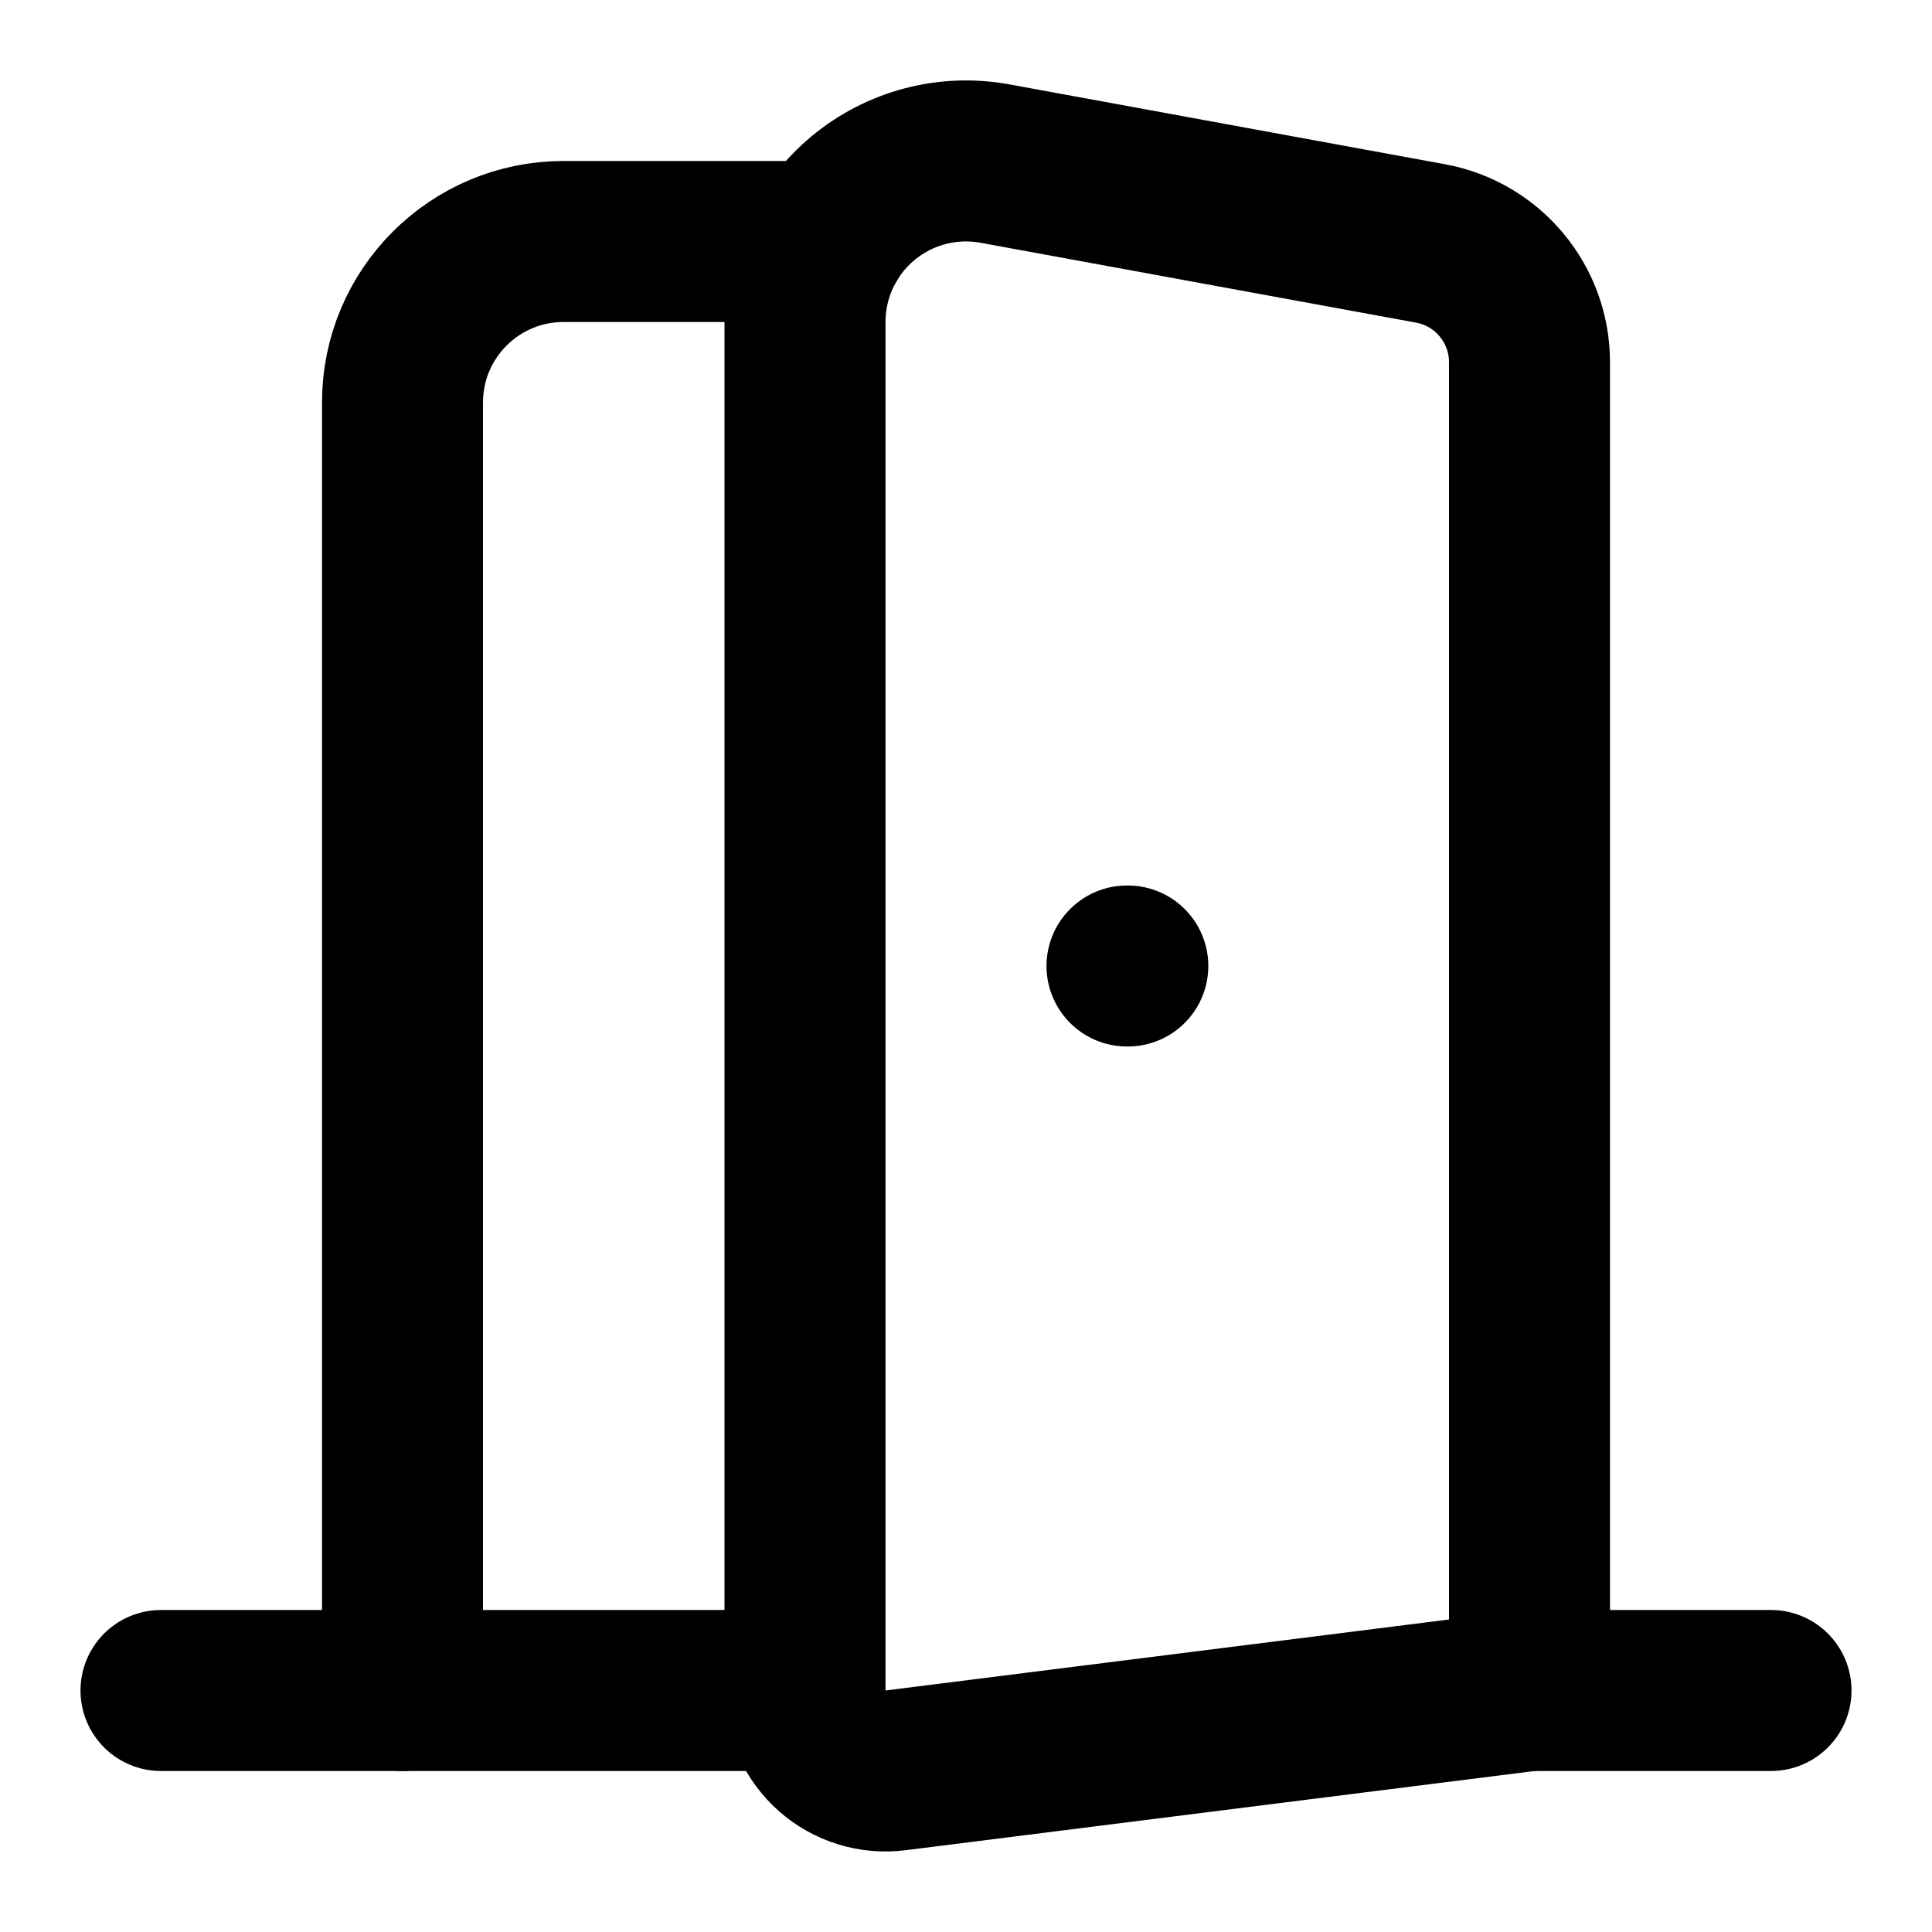
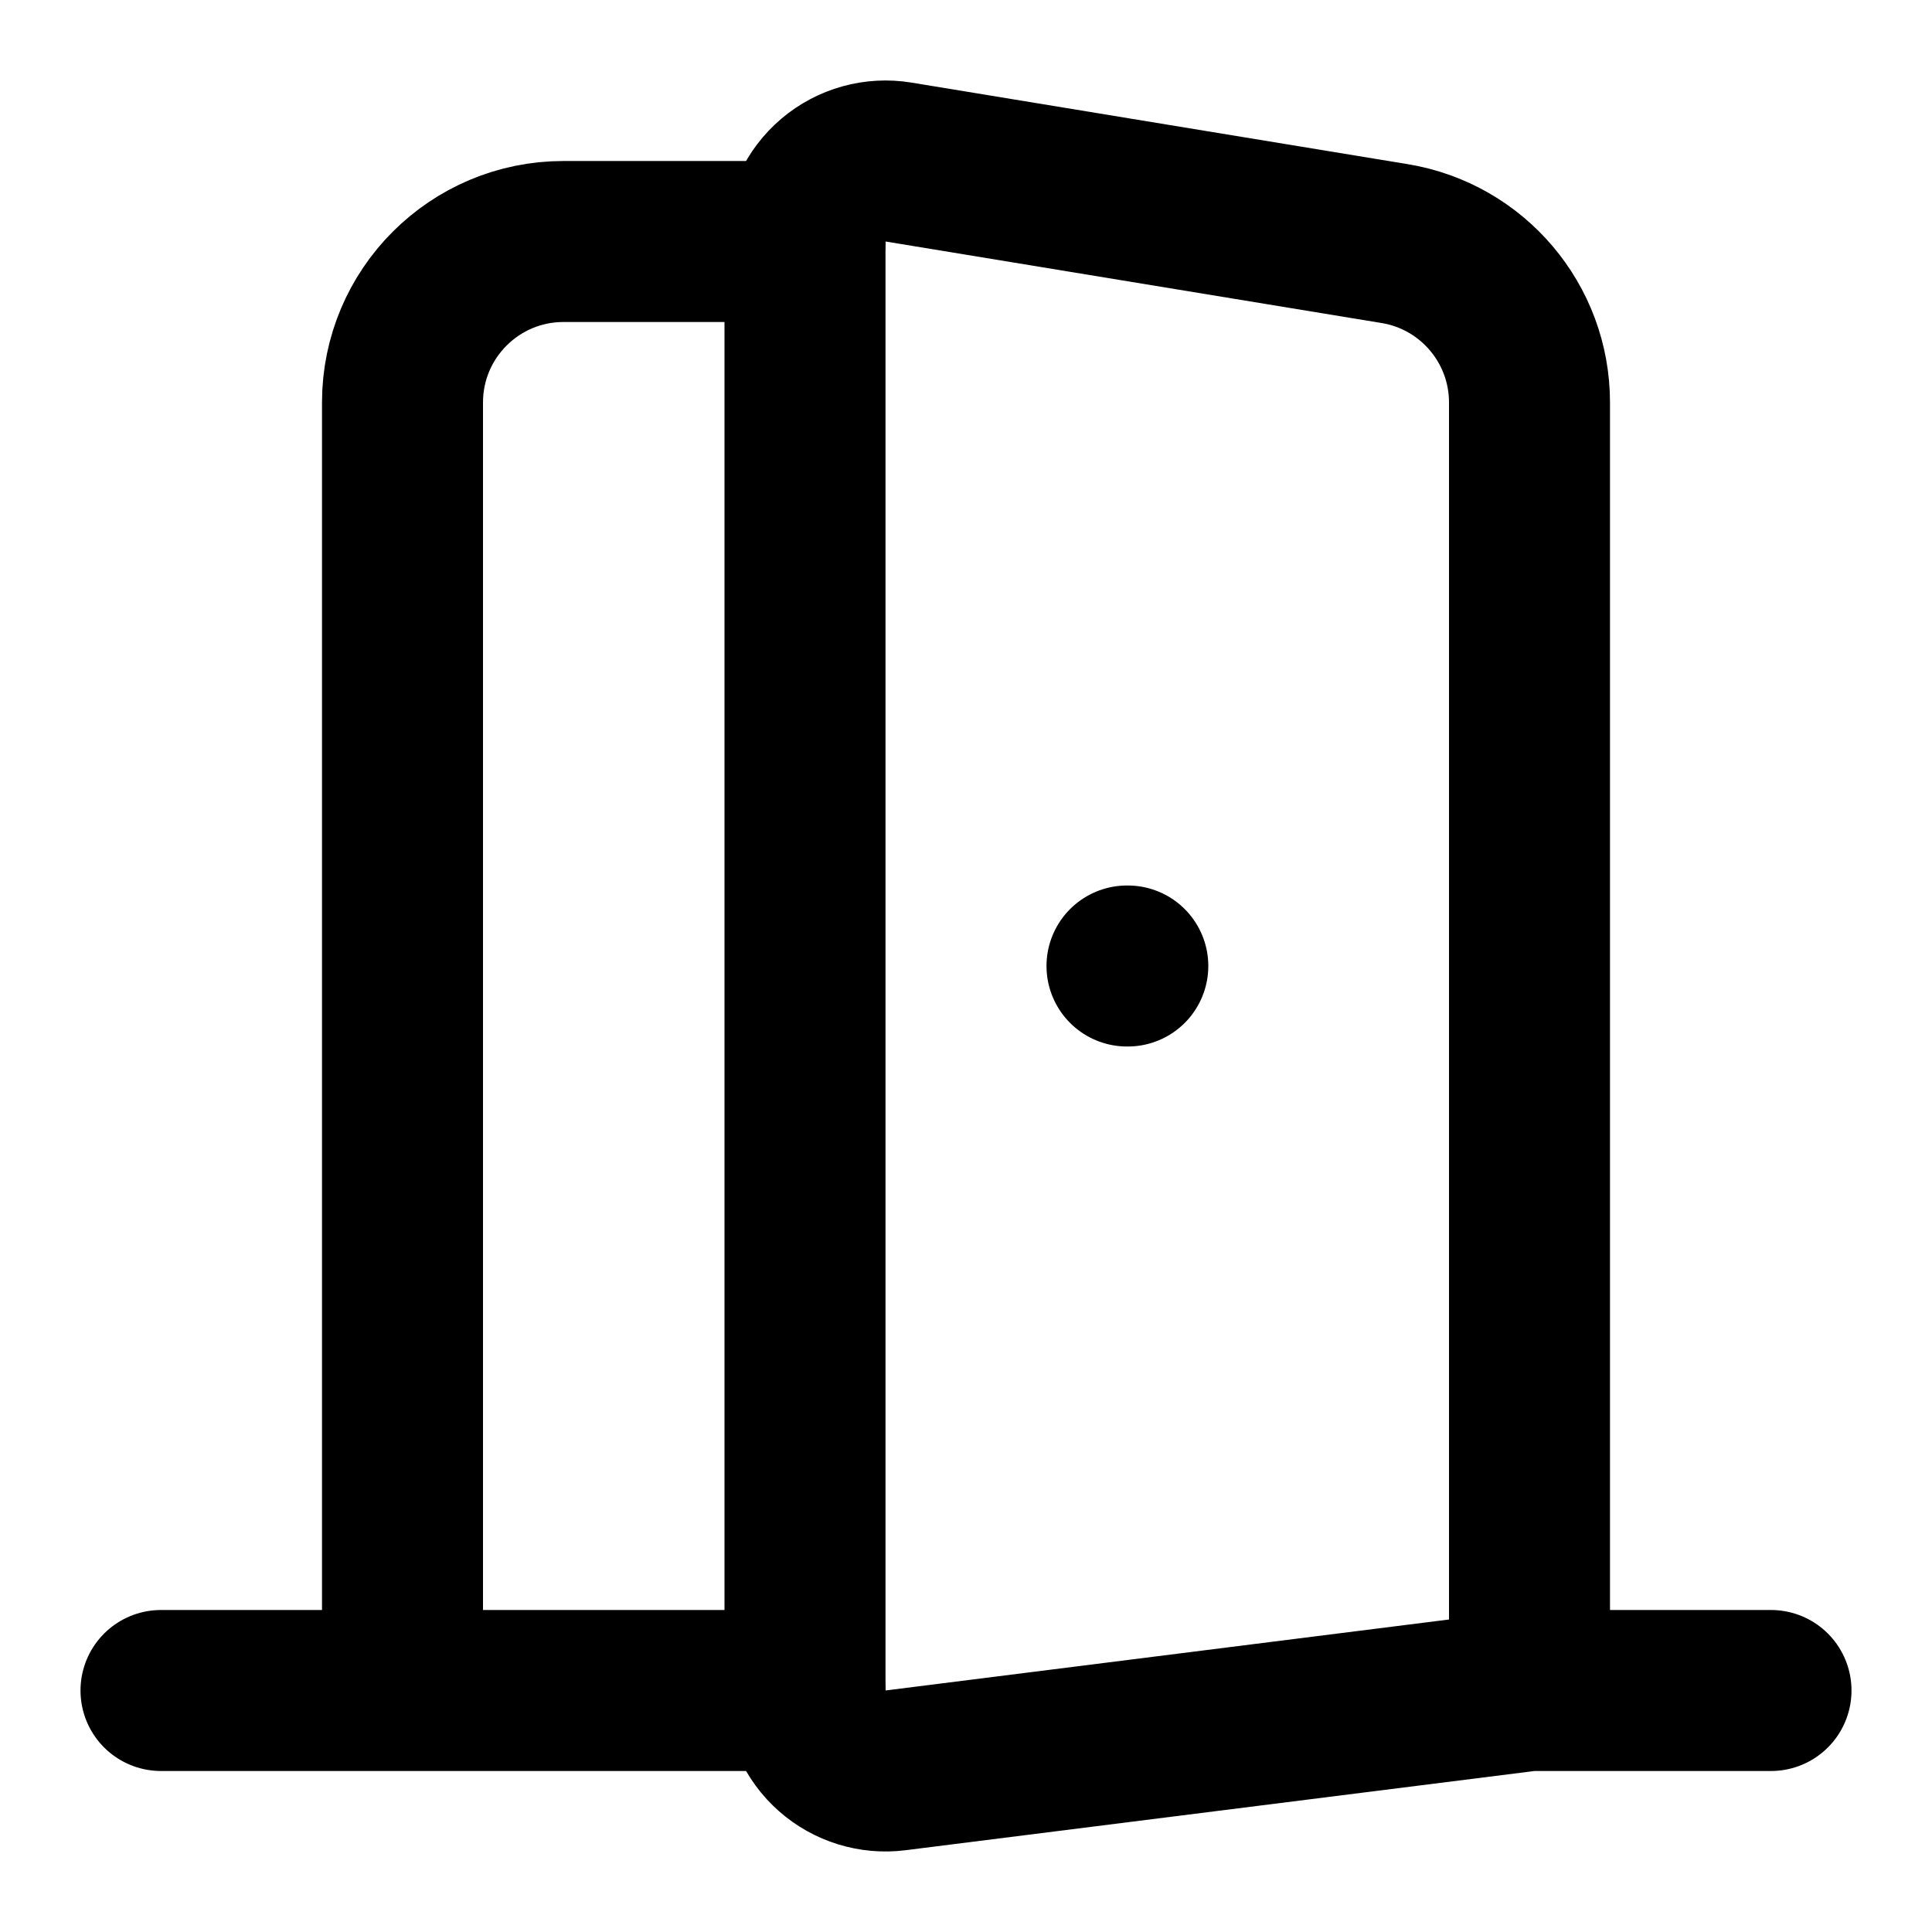
<svg xmlns="http://www.w3.org/2000/svg" fill="none" stroke="currentColor" stroke-linecap="round" stroke-linejoin="round" stroke-width="2" class="lucide lucide-door-open" viewBox="0 0 24 24">
-   <path d="M10 21H2M10 4a2 2 0 0 1 2.36-1.968l5.41.992A1.5 1.5 0 0 1 19 4.5V21l-7.876.992A1 1 0 0 1 10 21z" />
-   <path d="M10.268 3H7a2 2 0 0 0-2 2v16M14 12h.01M22 21h-3" />
+   <path d="M10 21H2M10 3H7a2 2 0 0 0-2 2v16M14 12h.01" />
+   <path d="M19 21V5a2 2 0 0 0-1.675-1.974l-6.163-1.013A1 1 0 0 0 10 3v18a1 1 0 0 0 1.124.992zM22 21h-3" />
</svg>
